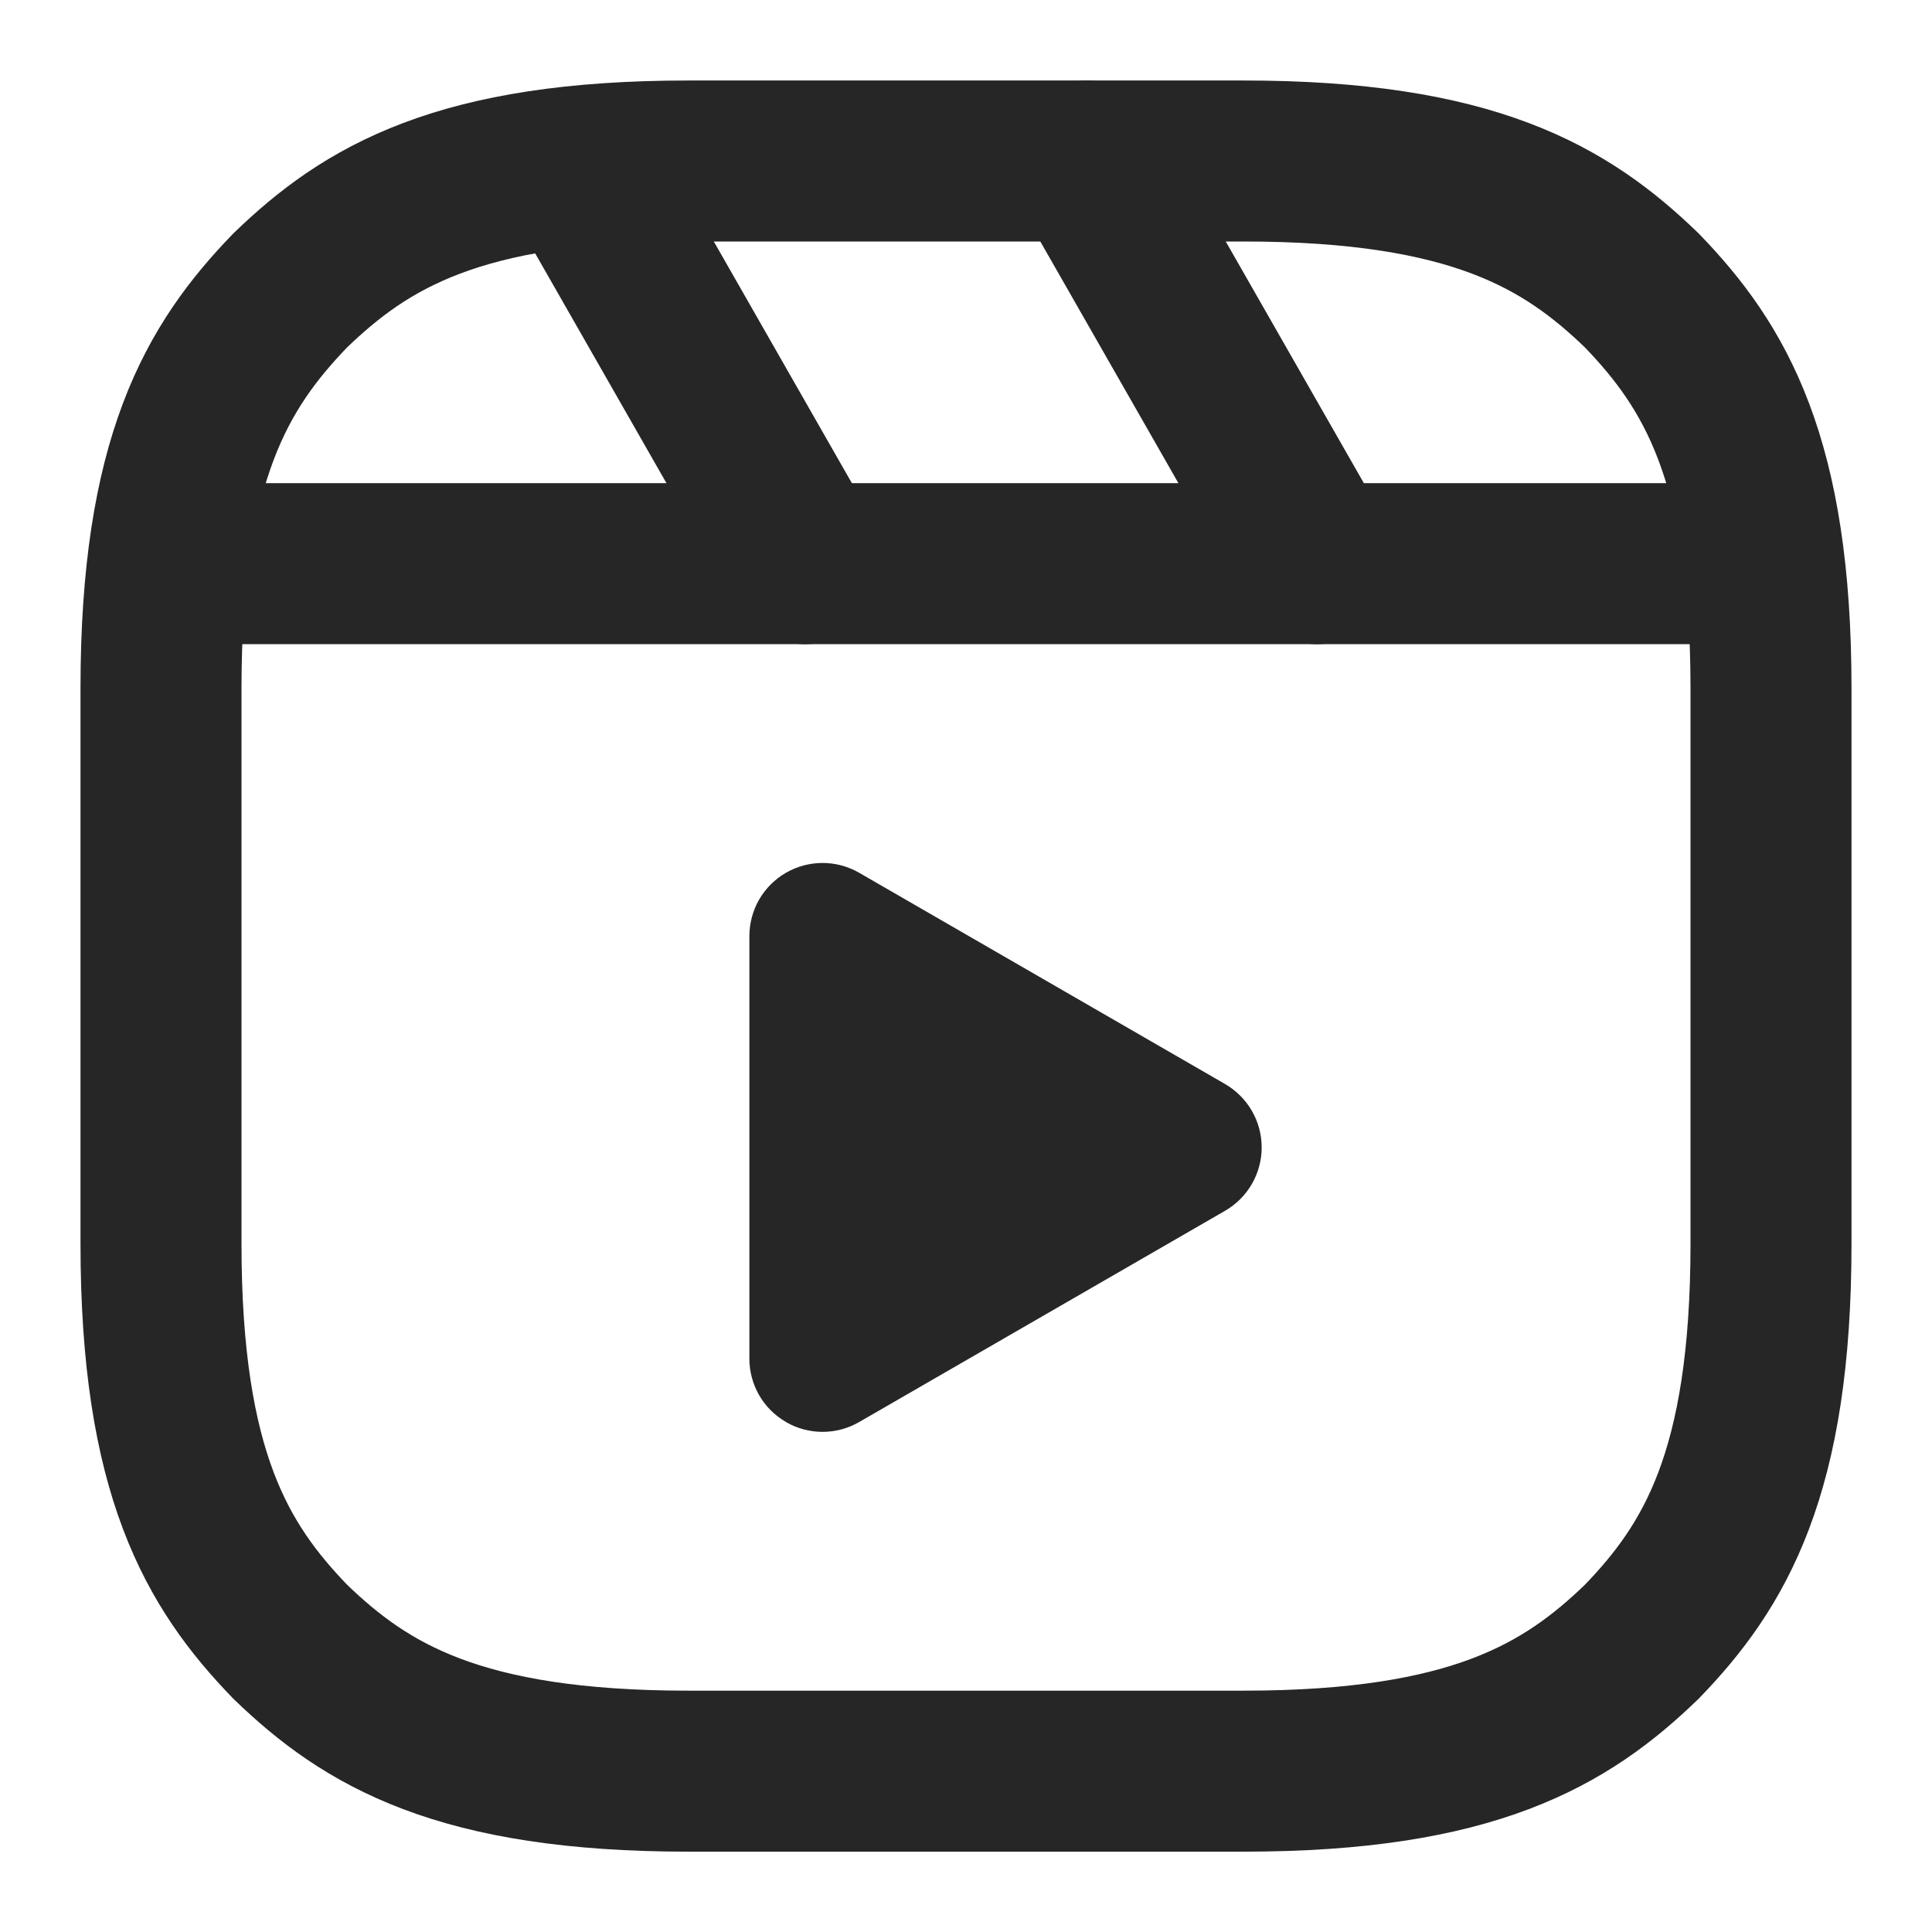
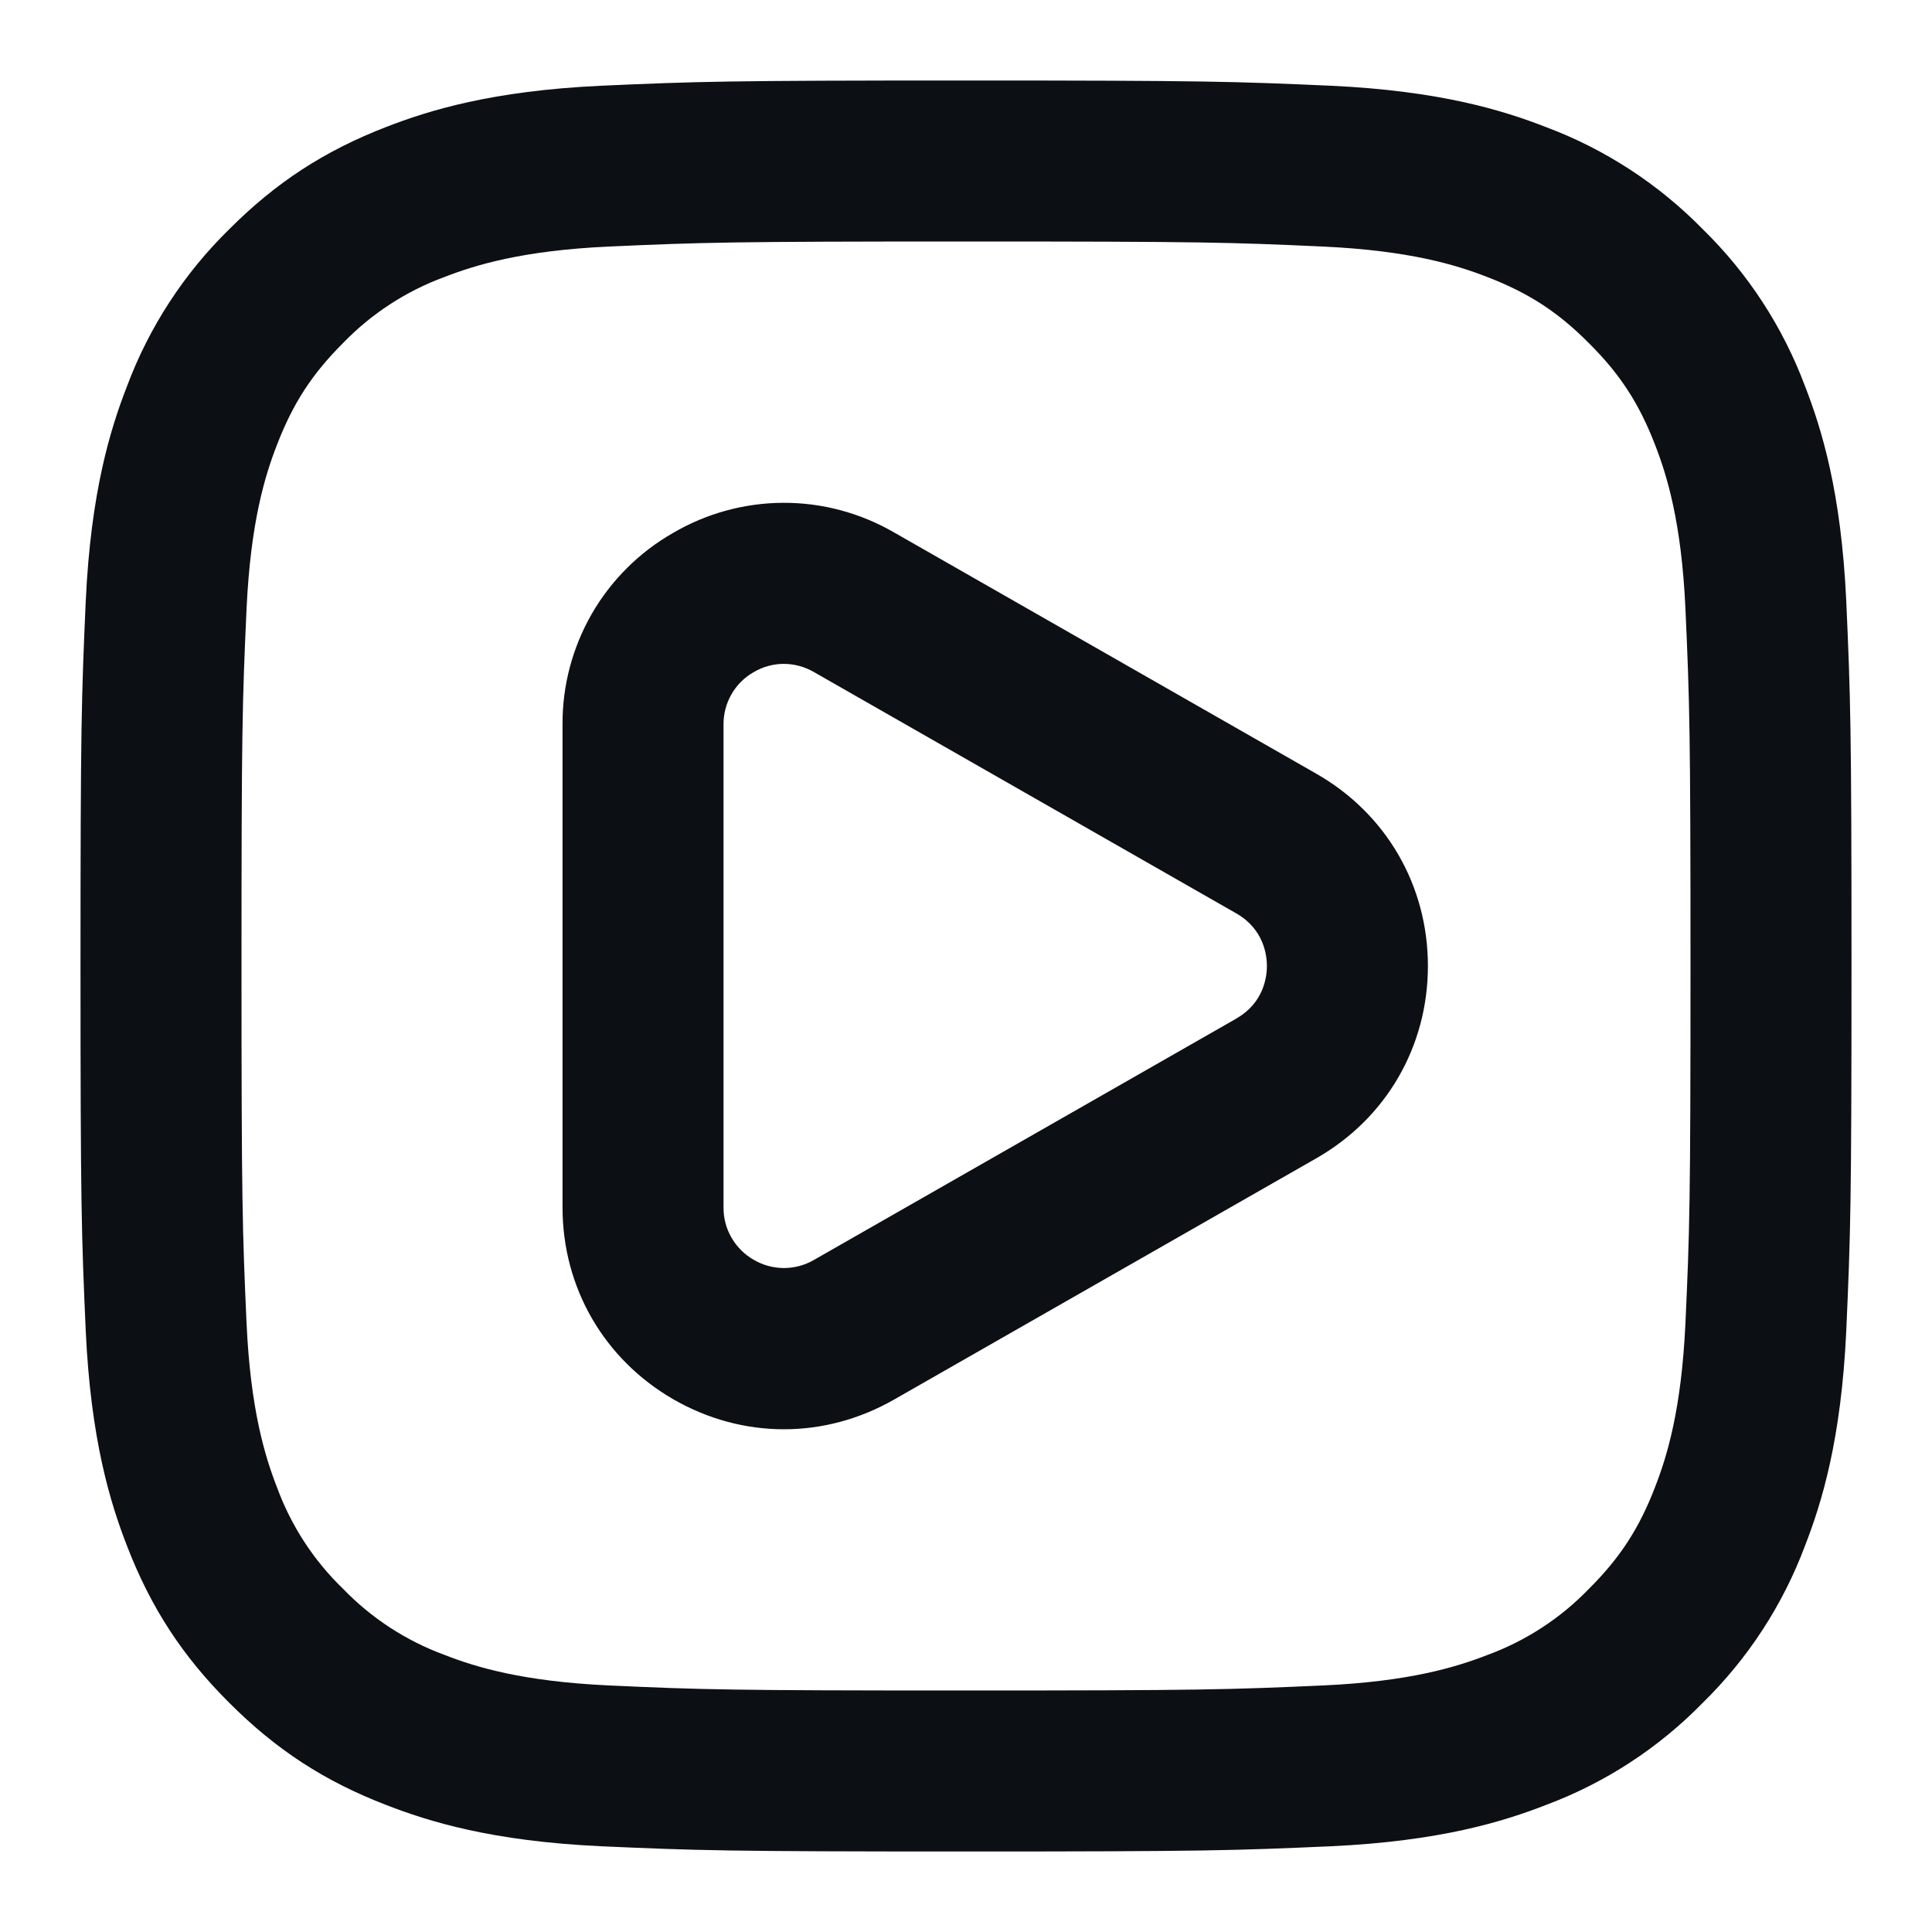
<svg xmlns="http://www.w3.org/2000/svg" preserveAspectRatio="none" overflow="visible" style="display: block;" width="24" height="24" viewBox="0 0 24 24" fill="none">
-   <g id="Frame">
-     <path id="Line" d="M2.049 7.002H21.95" stroke="#262626" stroke-width="2" stroke-linejoin="round" />
-     <path id="Line_2" d="M13.504 2.001L16.362 7.002" stroke="#262626" stroke-width="2" stroke-linecap="round" stroke-linejoin="round" />
-     <path id="Line_3" d="M7.207 2.11L10.002 7.002" stroke="#262626" stroke-width="2" stroke-linecap="round" stroke-linejoin="round" />
-     <path id="Vector" d="M2 12.001V15.45C2 18.299 2.698 19.456 3.606 20.395C4.546 21.303 5.704 22.002 8.552 22.002H15.448C18.296 22.002 19.454 21.303 20.394 20.395C21.302 19.456 22 18.299 22 15.45V8.552C22 5.704 21.302 4.546 20.394 3.607C19.454 2.699 18.296 2 15.448 2H8.552C5.704 2 4.546 2.699 3.606 3.607C2.698 4.546 2 5.704 2 8.552V12.001Z" stroke="#262626" stroke-width="2" stroke-linecap="round" stroke-linejoin="round" />
-     <path id="Vector_2" fill-rule="evenodd" clip-rule="evenodd" d="M9.763 17.664C9.625 17.584 9.51 17.47 9.43 17.331C9.351 17.193 9.309 17.037 9.309 16.877V11.63C9.309 11.47 9.351 11.313 9.43 11.175C9.51 11.037 9.625 10.922 9.763 10.842C9.902 10.762 10.059 10.72 10.218 10.72C10.378 10.72 10.535 10.762 10.673 10.842L15.218 13.466C15.356 13.546 15.471 13.661 15.551 13.799C15.631 13.937 15.673 14.094 15.673 14.254C15.673 14.413 15.631 14.57 15.551 14.708C15.471 14.847 15.356 14.961 15.218 15.041L10.673 17.665C10.535 17.745 10.378 17.787 10.218 17.787C10.058 17.787 9.901 17.745 9.763 17.665V17.664Z" fill="#262626" />
+   <g id="Img - Reels">
+     <path id="Vector" d="M22.935 7.468C22.872 6.108 22.628 5.326 22.423 4.798C22.148 4.063 21.715 3.397 21.153 2.848C20.604 2.287 19.938 1.853 19.203 1.578C18.673 1.372 17.892 1.128 16.531 1.065C15.333 1.012 14.976 1 12 1C9.024 1 8.667 1.012 7.468 1.065C6.108 1.128 5.326 1.372 4.798 1.577C4.028 1.875 3.427 2.267 2.848 2.847C2.287 3.396 1.853 4.062 1.578 4.797C1.372 5.327 1.128 6.108 1.065 7.469C1.012 8.667 1 9.024 1 12C1 14.976 1.012 15.333 1.065 16.532C1.128 17.892 1.372 18.674 1.577 19.202C1.874 19.972 2.267 20.574 2.847 21.152C3.427 21.733 4.028 22.126 4.797 22.422C5.327 22.628 6.108 22.872 7.469 22.935C8.667 22.988 9.024 23 12 23C14.976 23 15.333 22.988 16.532 22.935C17.892 22.872 18.674 22.628 19.202 22.423C19.938 22.148 20.604 21.715 21.152 21.153C21.713 20.604 22.147 19.938 22.422 19.203C22.628 18.673 22.872 17.892 22.935 16.531C22.988 15.333 23 14.976 23 12C23 9.024 22.988 8.667 22.935 7.468ZM20.937 16.44C20.887 17.51 20.709 18.092 20.557 18.48C20.36 18.99 20.123 19.354 19.737 19.738C19.385 20.103 18.955 20.383 18.479 20.558C18.092 20.709 17.509 20.888 16.441 20.937C15.279 20.989 14.931 21 12 21C9.069 21 8.72 20.99 7.56 20.937C6.49 20.887 5.908 20.709 5.52 20.557C5.044 20.382 4.614 20.102 4.262 19.737C3.897 19.385 3.617 18.955 3.442 18.479C3.291 18.092 3.112 17.509 3.063 16.441C3.011 15.28 3 14.931 3 12C3 9.069 3.01 8.72 3.063 7.56C3.113 6.49 3.291 5.908 3.443 5.52C3.64 5.01 3.877 4.645 4.263 4.26C4.615 3.896 5.045 3.616 5.521 3.441C5.908 3.291 6.491 3.112 7.559 3.063C8.72 3.011 9.069 3 12 3C14.931 3 15.28 3.01 16.44 3.063C17.51 3.113 18.092 3.291 18.48 3.443C18.99 3.64 19.354 3.876 19.738 4.263C20.123 4.645 20.36 5.01 20.558 5.521C20.709 5.908 20.888 6.491 20.937 7.559C20.989 8.72 21 9.069 21 12C21 14.931 20.99 15.28 20.937 16.44ZM16.353 9.612L11.103 6.612C10.685 6.371 10.211 6.244 9.729 6.246C9.247 6.248 8.774 6.378 8.358 6.622C7.939 6.862 7.592 7.208 7.351 7.626C7.111 8.044 6.985 8.518 6.988 9V15C6.988 15.992 7.5 16.88 8.358 17.379C8.79 17.629 9.264 17.755 9.738 17.755C10.206 17.755 10.675 17.632 11.103 17.388L16.353 14.388C17.221 13.892 17.738 12.999 17.738 12C17.738 11.001 17.221 10.108 16.353 9.612ZM15.36 12.652L10.11 15.652C9.996 15.718 9.867 15.752 9.736 15.752C9.604 15.751 9.475 15.716 9.362 15.649C9.248 15.584 9.153 15.489 9.087 15.375C9.021 15.261 8.987 15.132 8.988 15V9C8.987 8.868 9.021 8.738 9.087 8.624C9.152 8.51 9.247 8.415 9.362 8.35C9.475 8.283 9.604 8.247 9.736 8.247C9.867 8.247 9.996 8.282 10.11 8.348L15.36 11.348C15.701 11.544 15.738 11.869 15.738 12C15.738 12.131 15.701 12.456 15.36 12.651V12.652Z" fill="#0C1014" />
  </g>
</svg>
